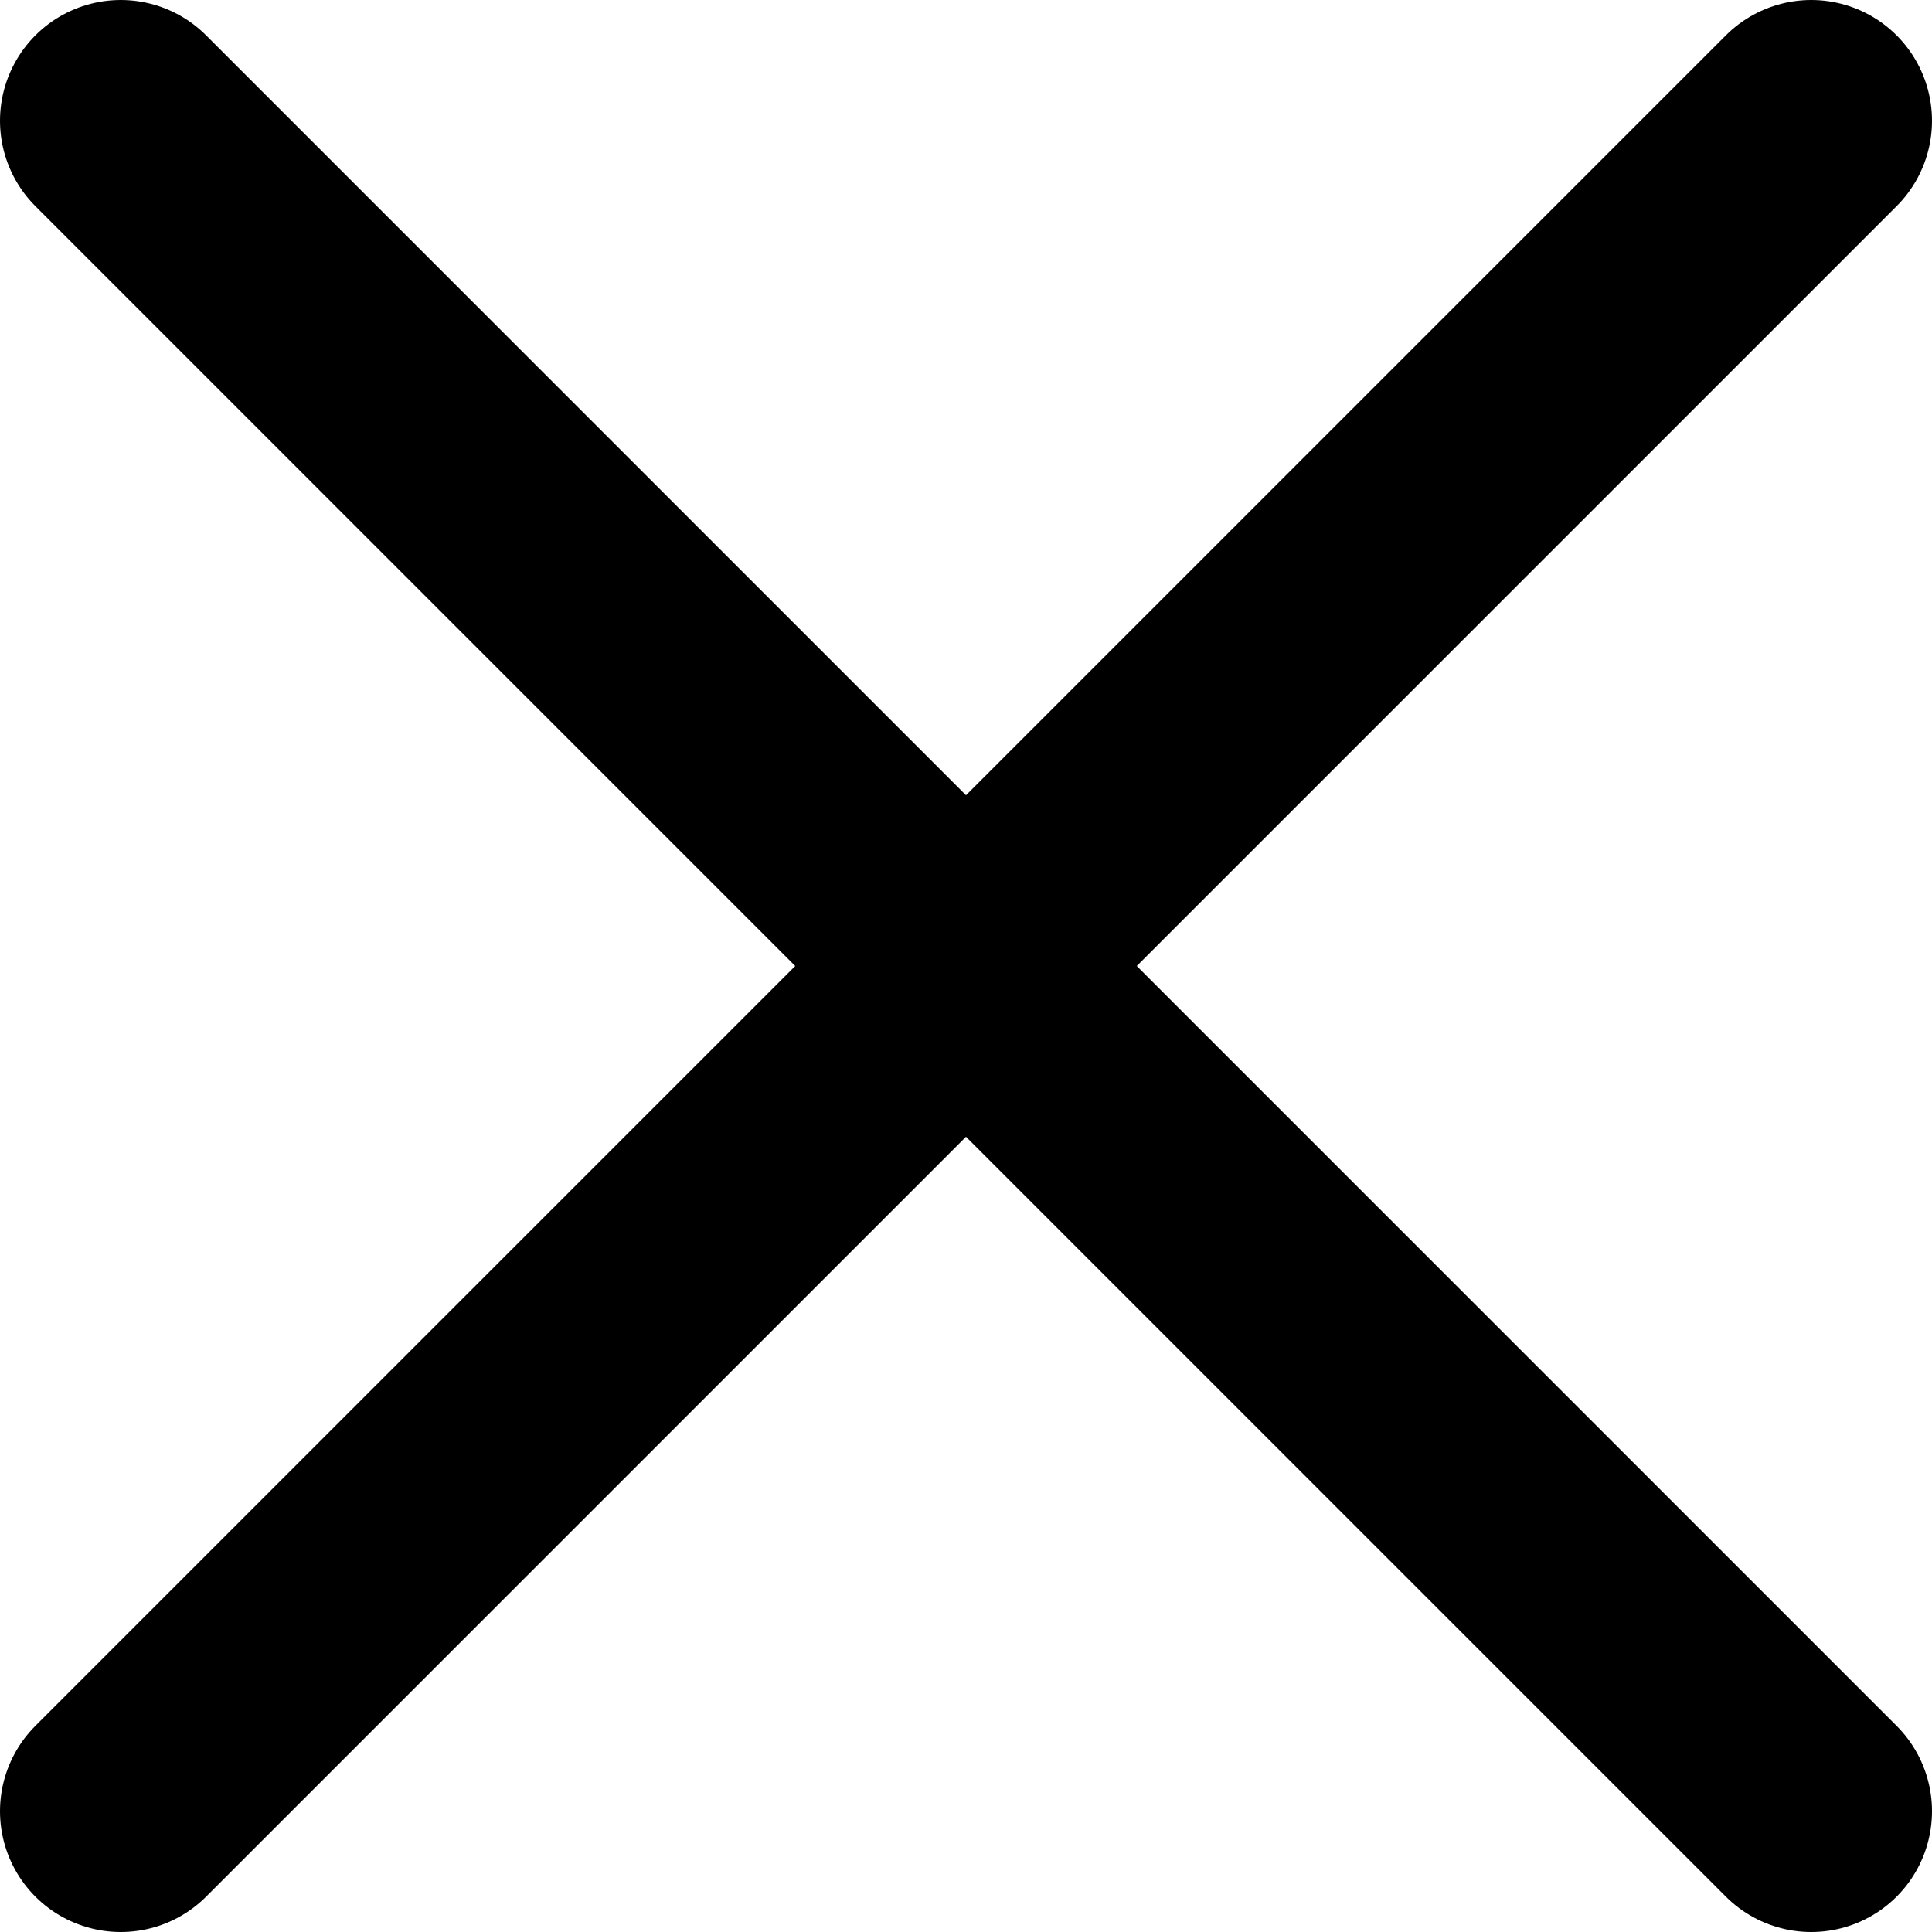
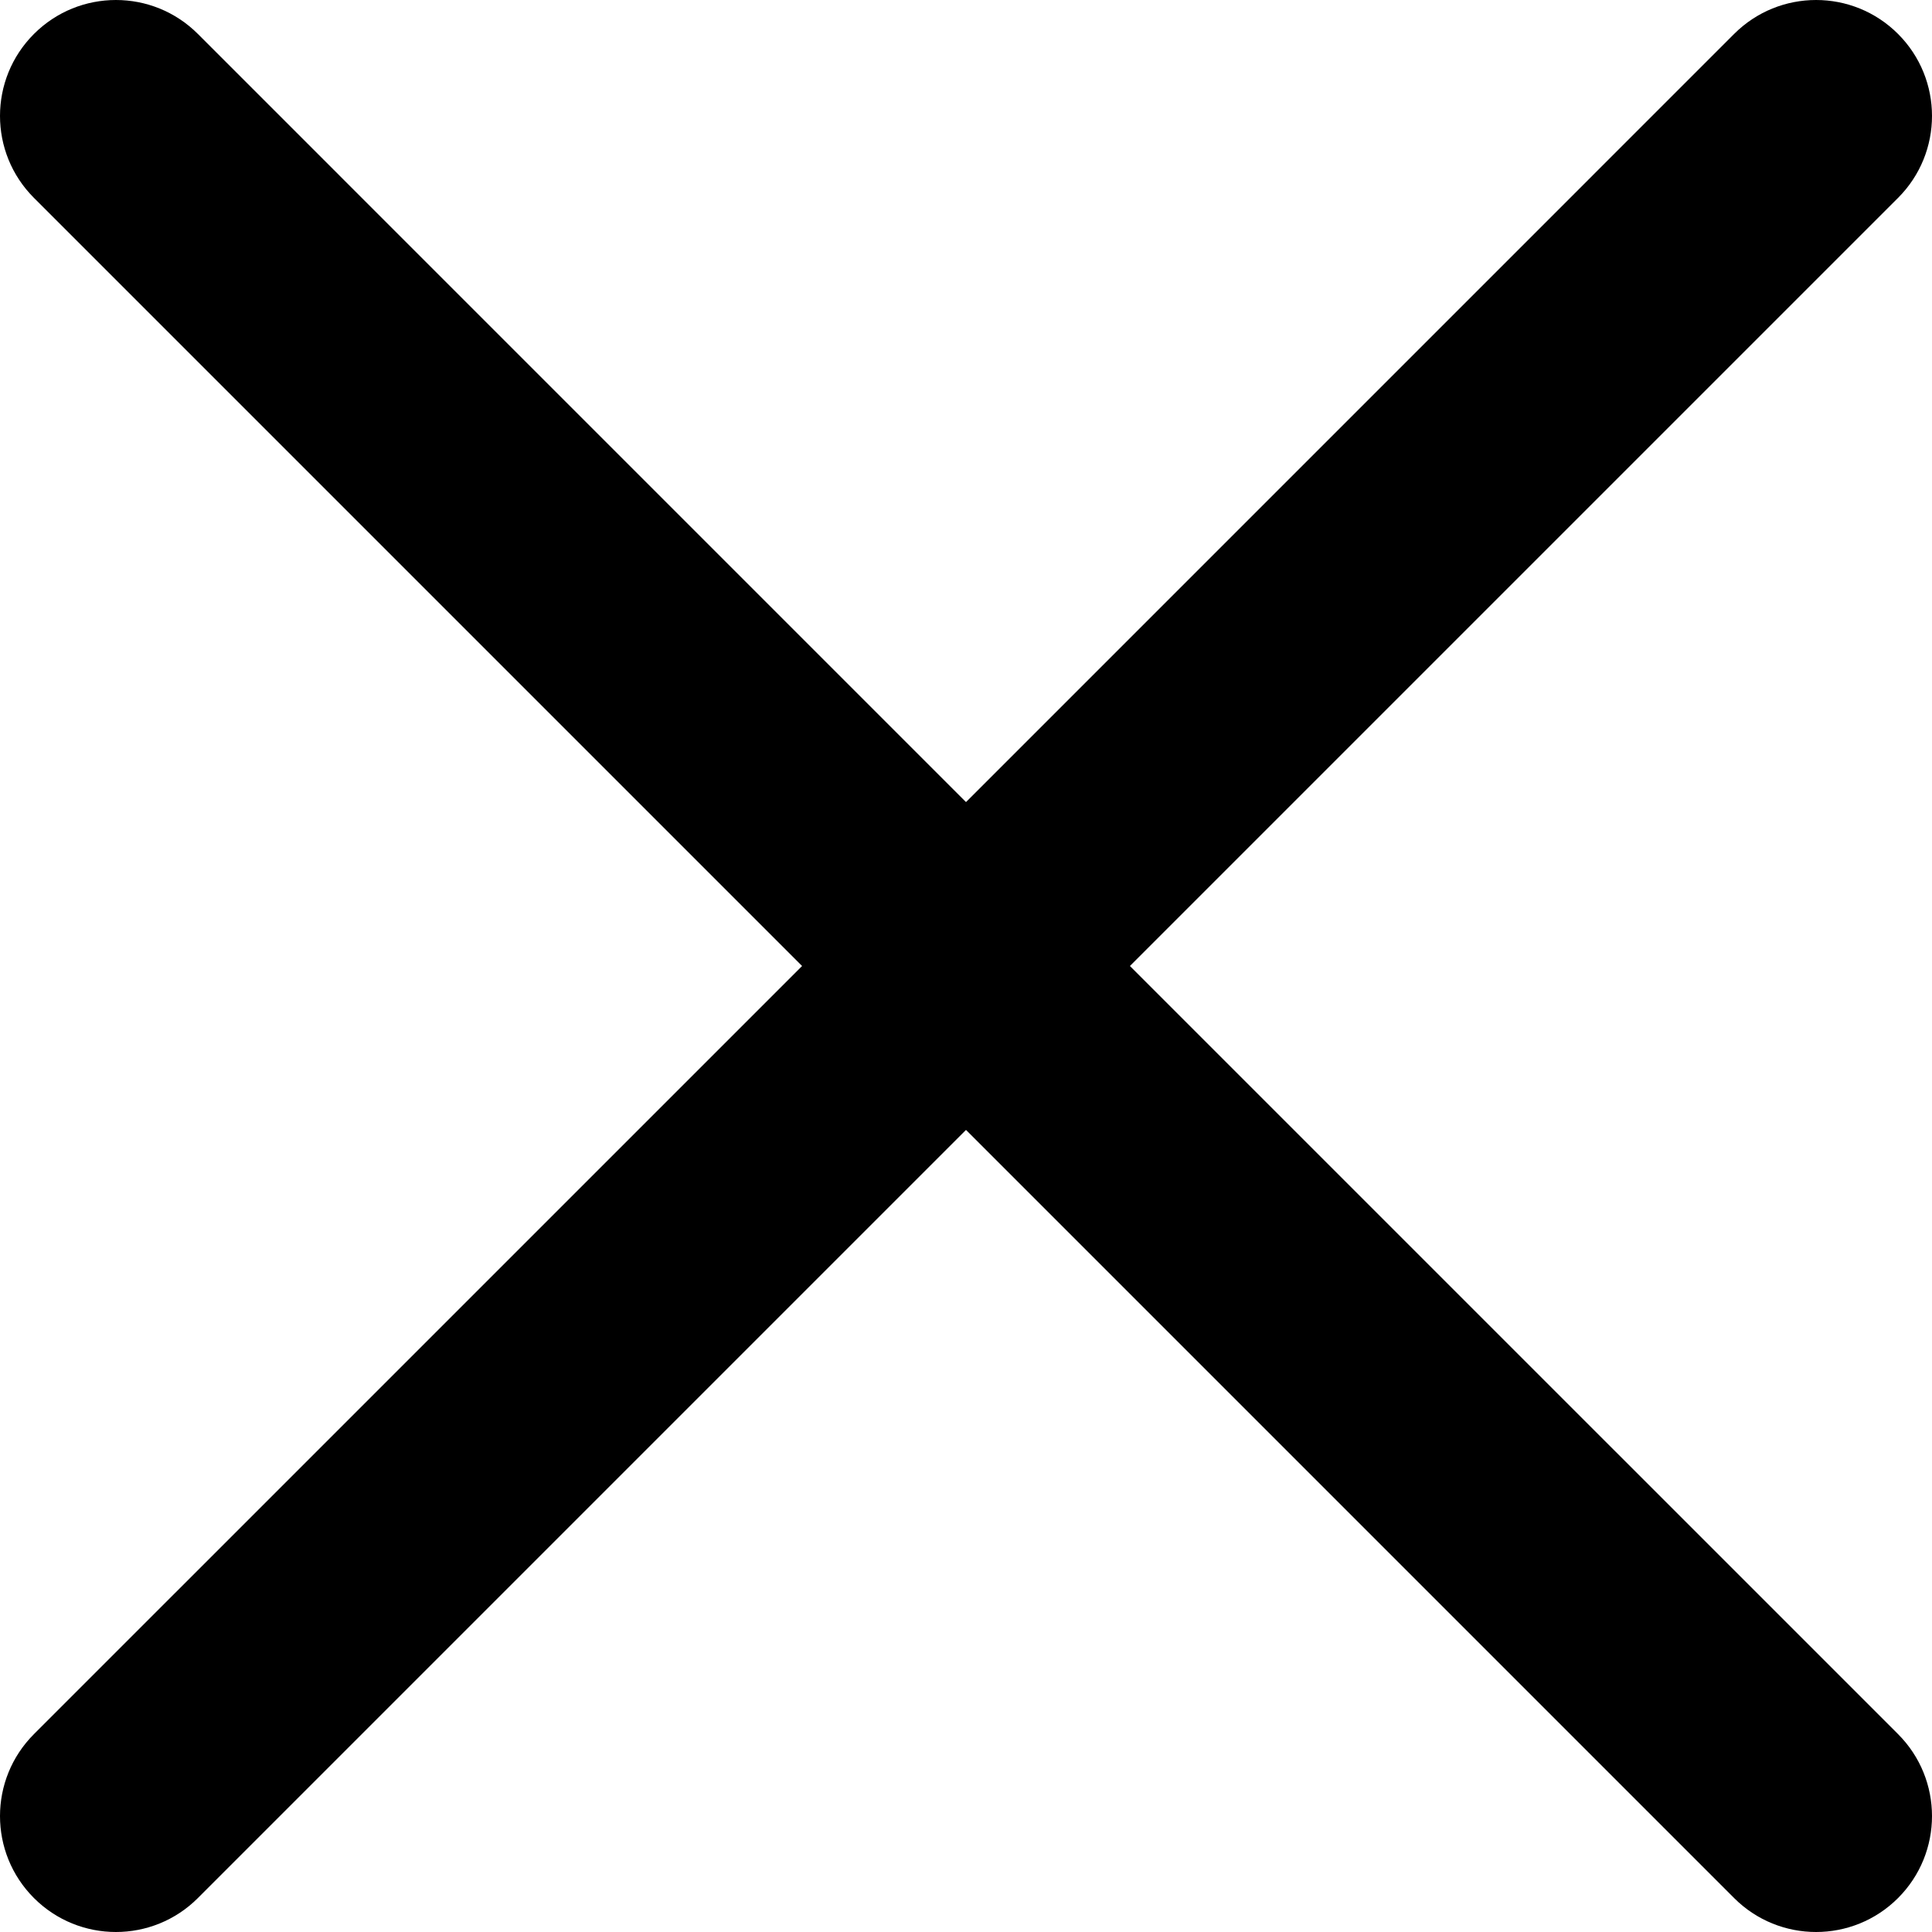
<svg xmlns="http://www.w3.org/2000/svg" width="500" height="500" viewBox="0 0 500 500" fill="none">
-   <path d="M31.25 31.25L468.75 468.75M468.75 31.25L31.25 468.75" stroke="currentColor" stroke-width="62.5" stroke-linecap="round" />
+   <path d="M448.787 8.787C460.503 -2.928 479.497 -2.928 491.213 8.787C502.929 20.503 502.929 39.498 491.213 51.213L292.426 250L491.213 448.787C502.929 460.503 502.929 479.498 491.213 491.213C479.498 502.929 460.503 502.929 448.787 491.213L250 292.426L51.213 491.213C39.498 502.929 20.503 502.929 8.787 491.213C-2.928 479.498 -2.928 460.503 8.787 448.787L207.575 250L8.787 51.213C-2.928 39.498 -2.928 20.503 8.787 8.787C20.503 -2.928 39.498 -2.928 51.213 8.787L250 207.575L448.787 8.787Z" fill="black" />
</svg>
